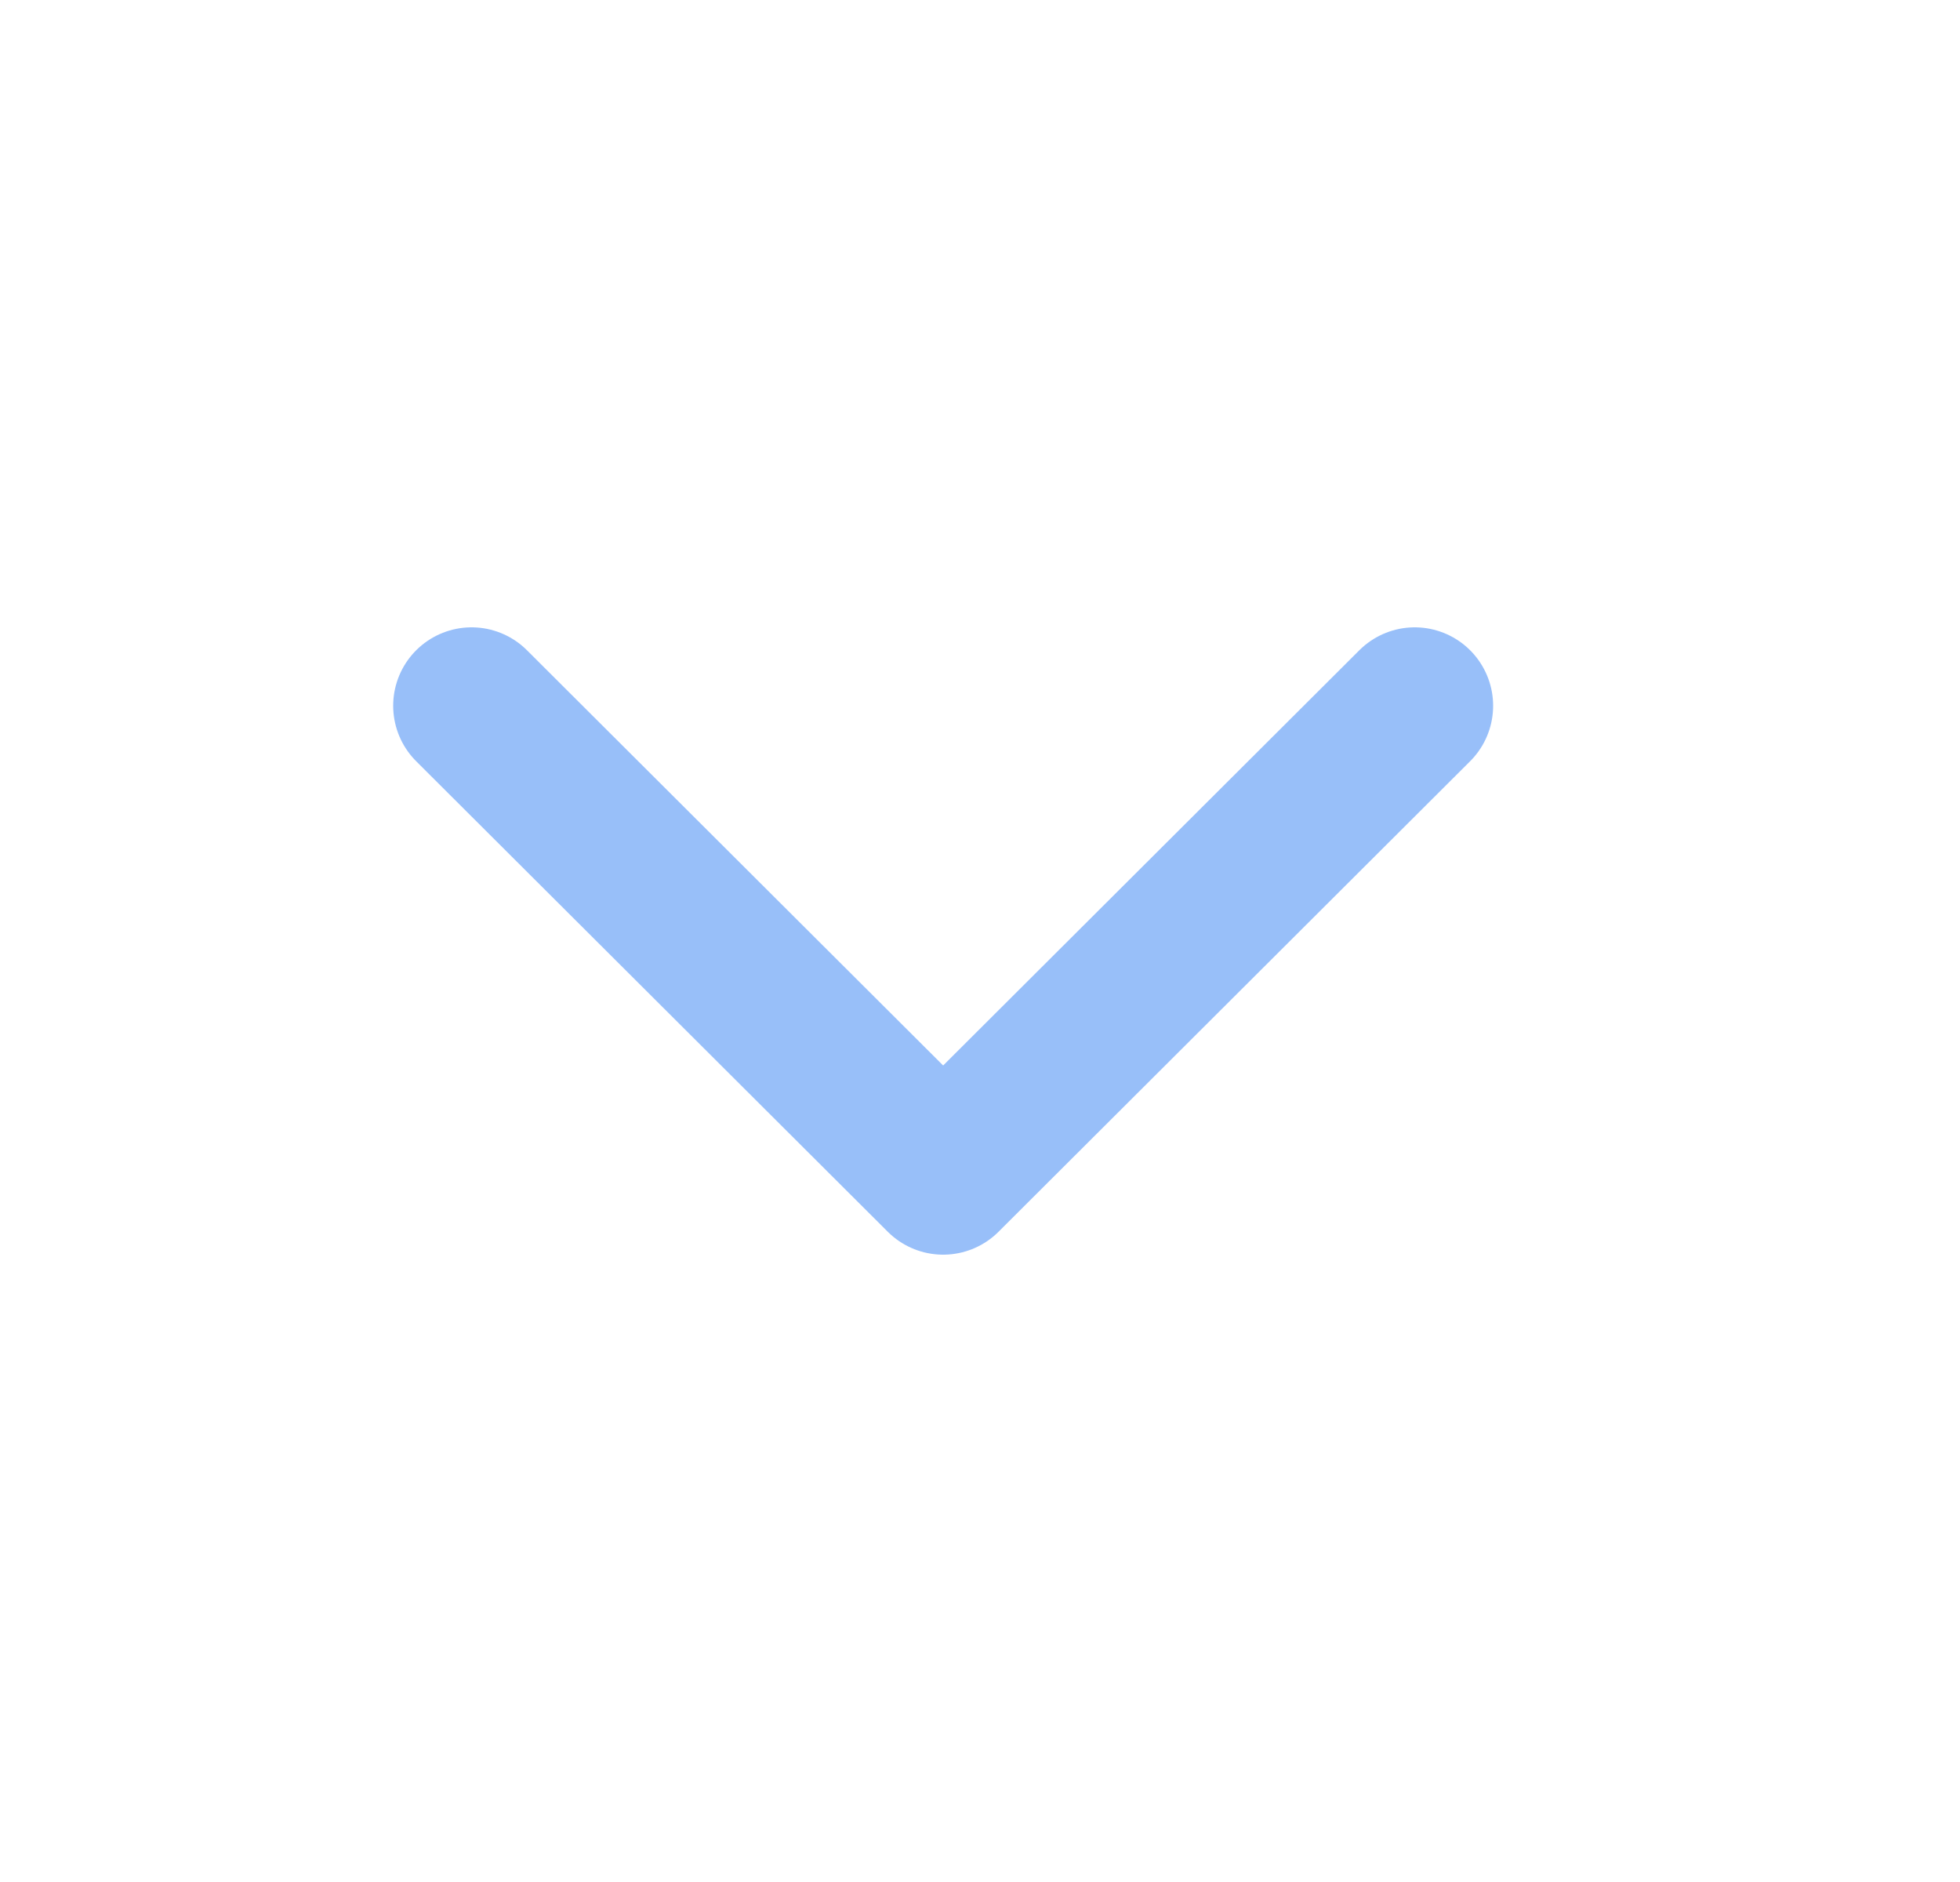
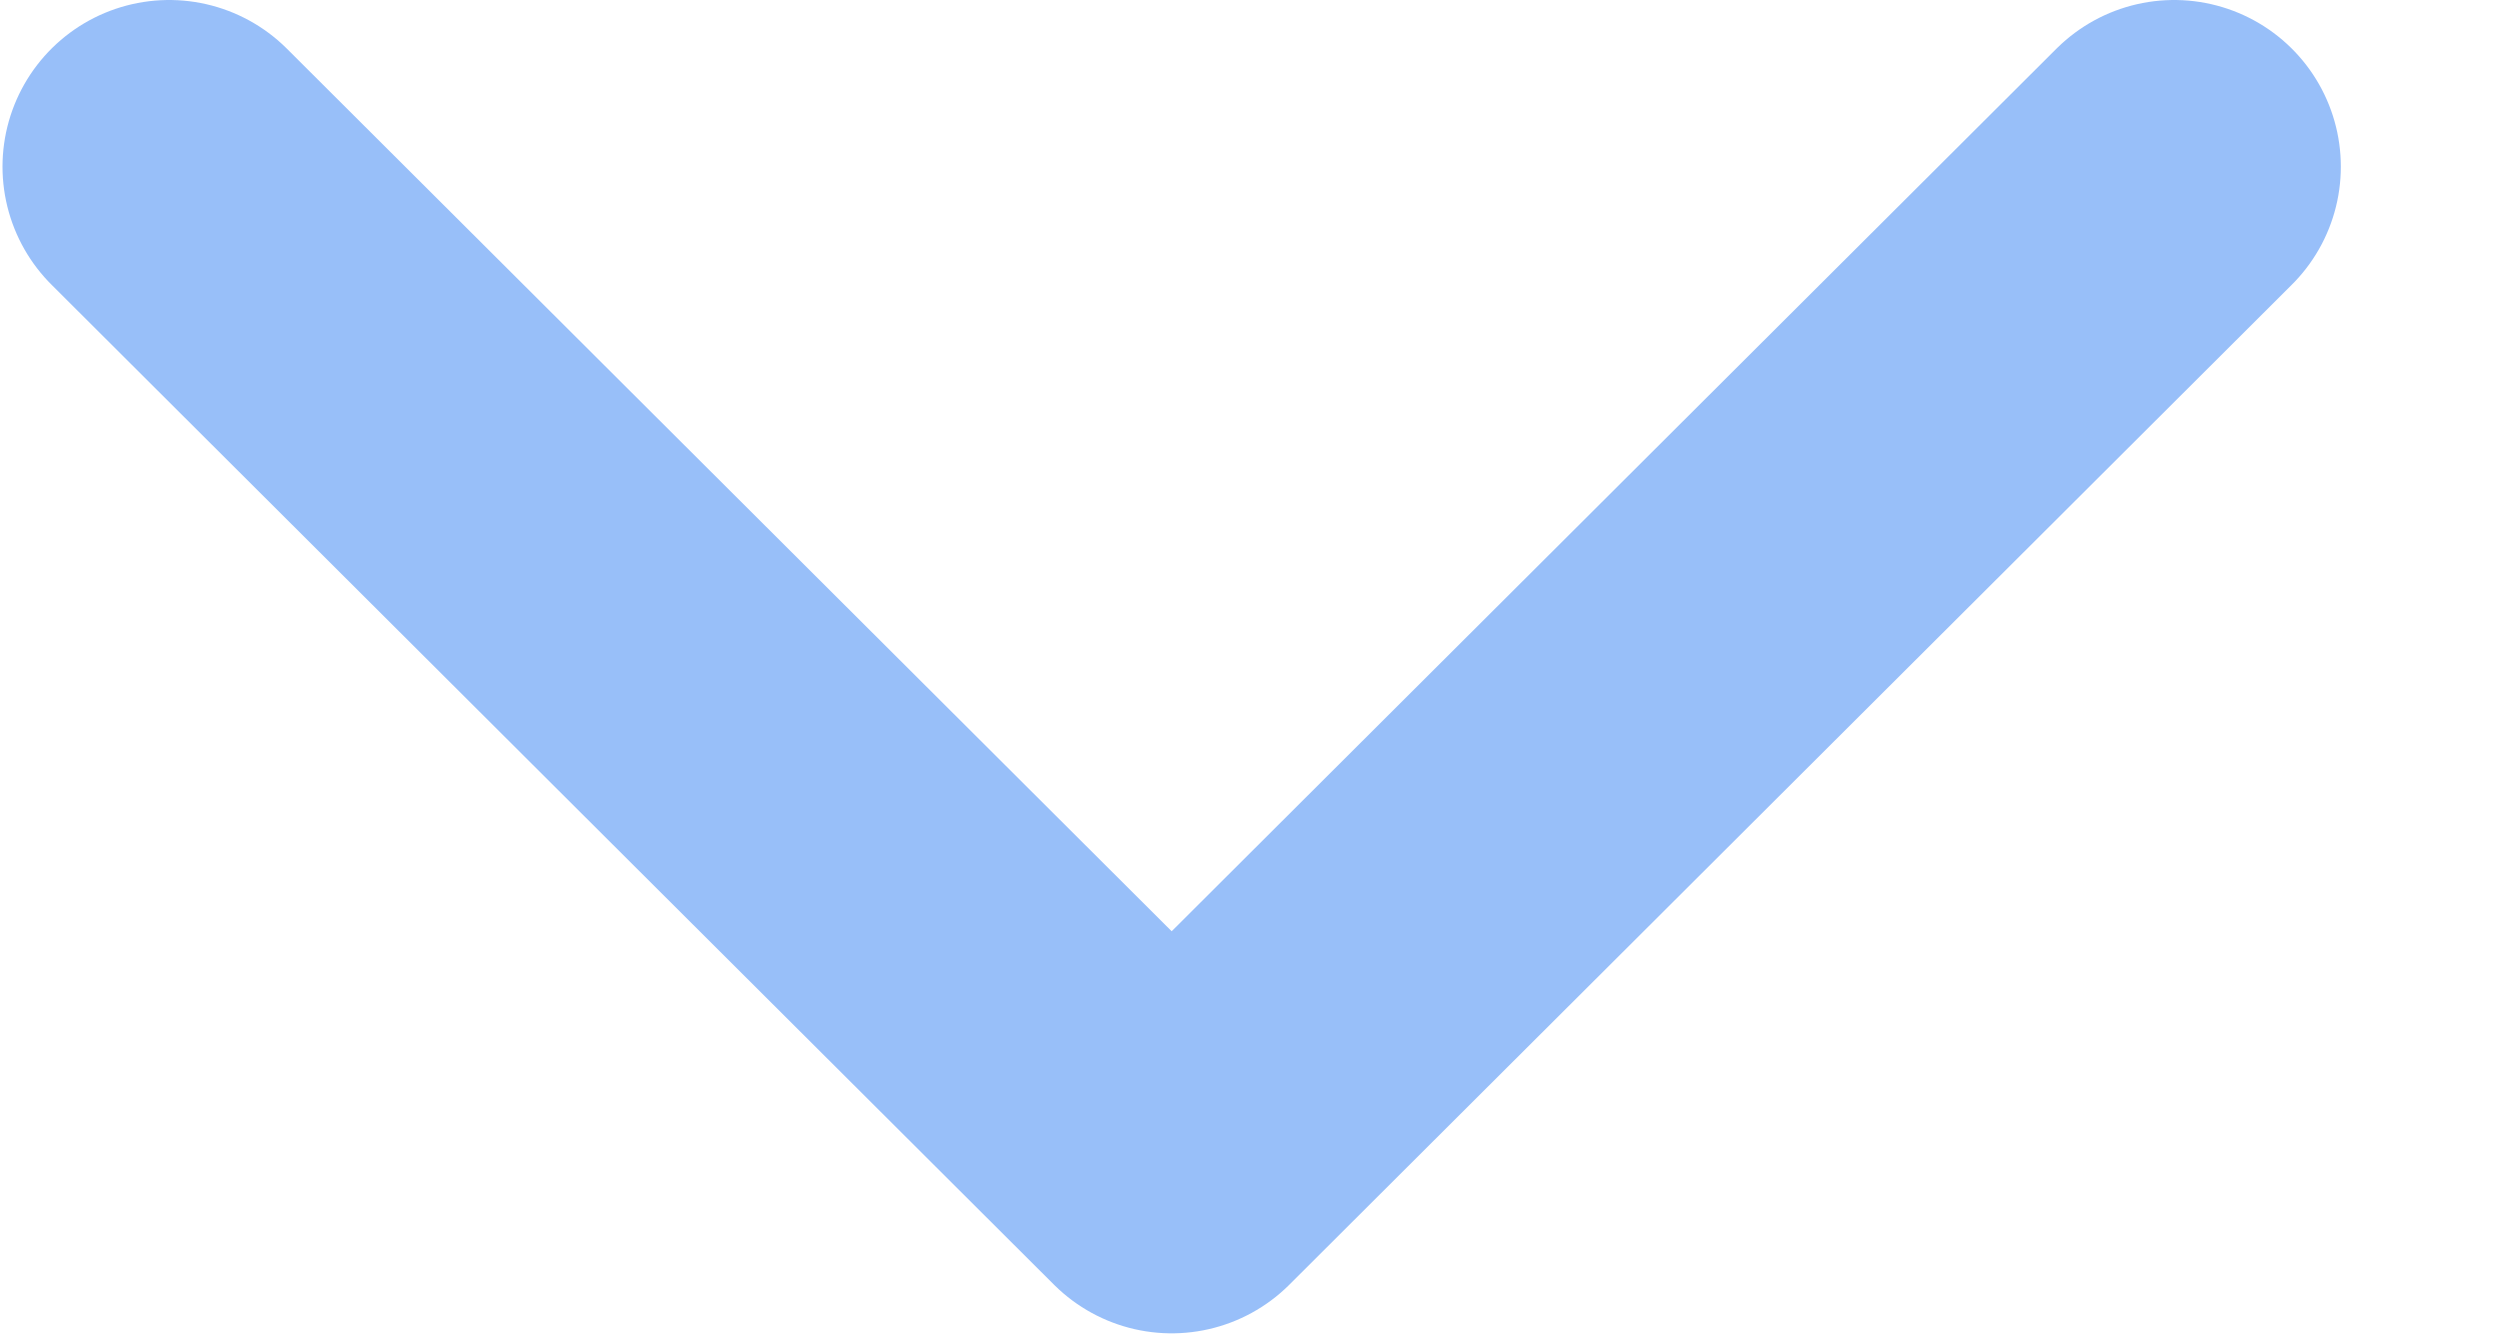
- <svg xmlns="http://www.w3.org/2000/svg" width="25" height="24" viewBox="0 0 25 24" fill="none">
-   <path d="M6.015 9L12.03 15L18.045 9" stroke="#98BFF9" stroke-width="2" stroke-linecap="round" stroke-linejoin="round" />
+ <svg xmlns="http://www.w3.org/2000/svg" width="15" height="8" viewBox="0 0 15 8" fill="none">
+   <path d="M1.015 1L7.03 7L13.045 1" stroke="#98BFF9" stroke-width="2" stroke-linecap="round" stroke-linejoin="round" />
</svg>
